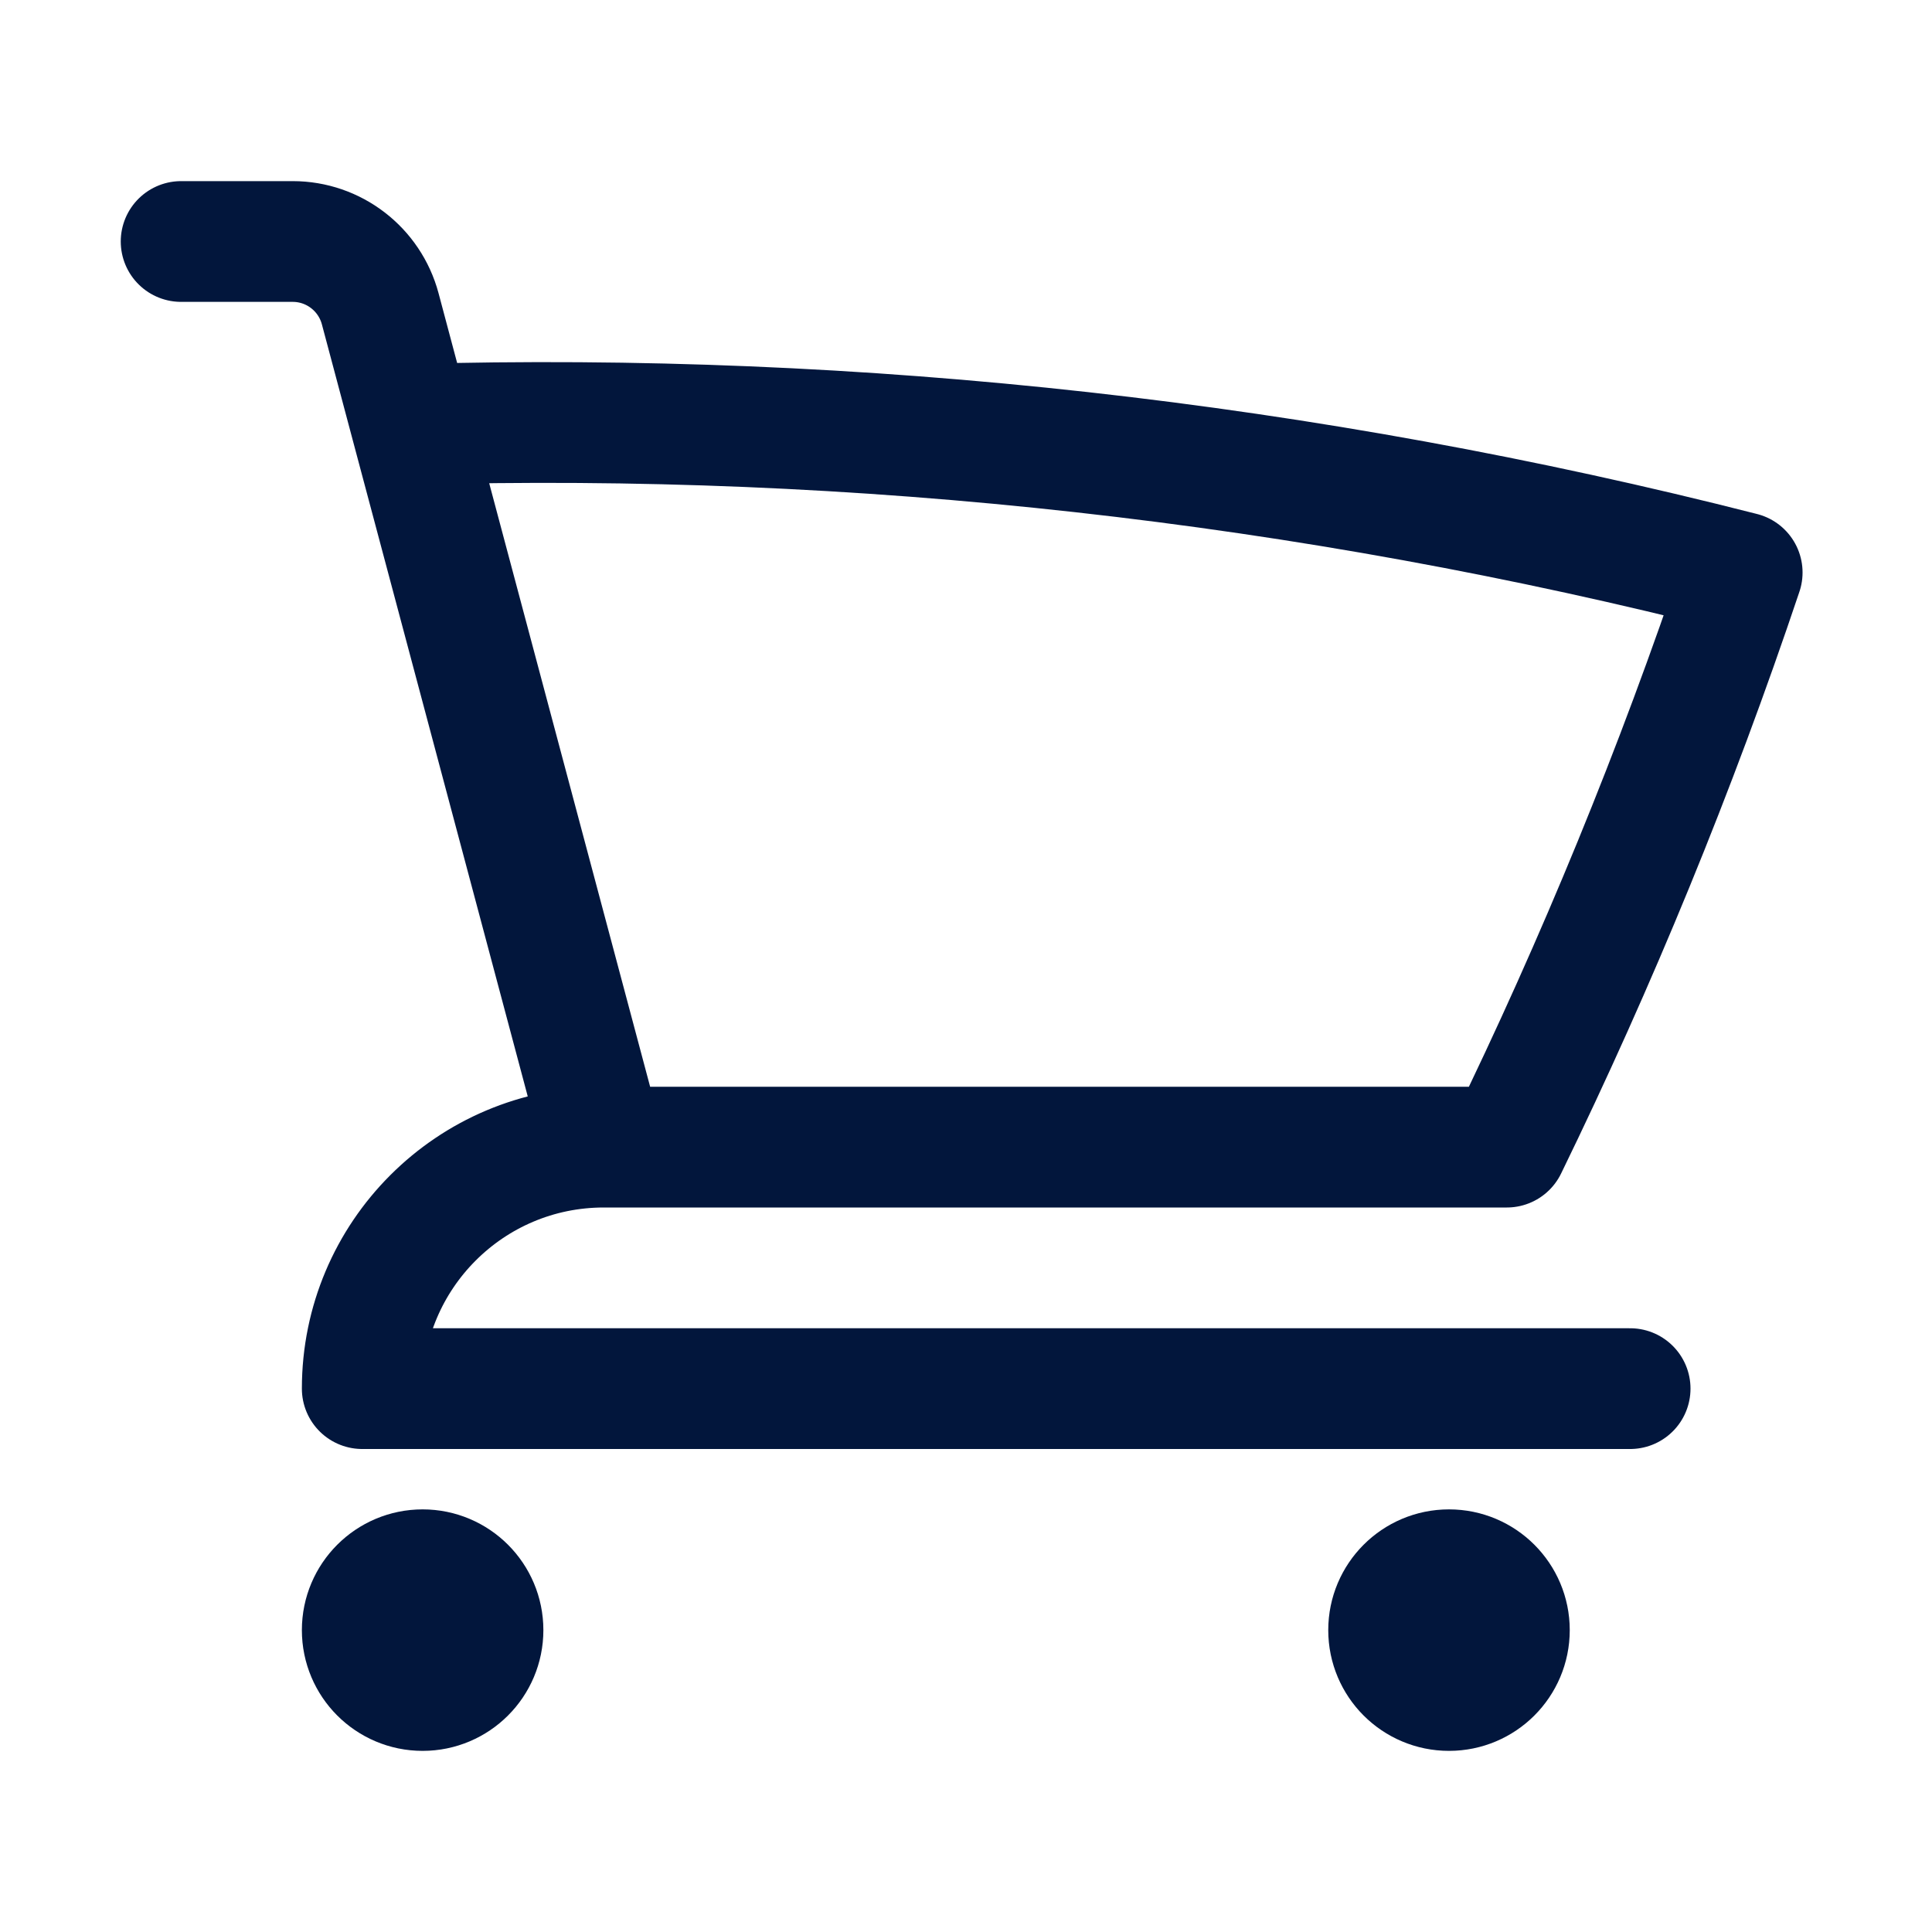
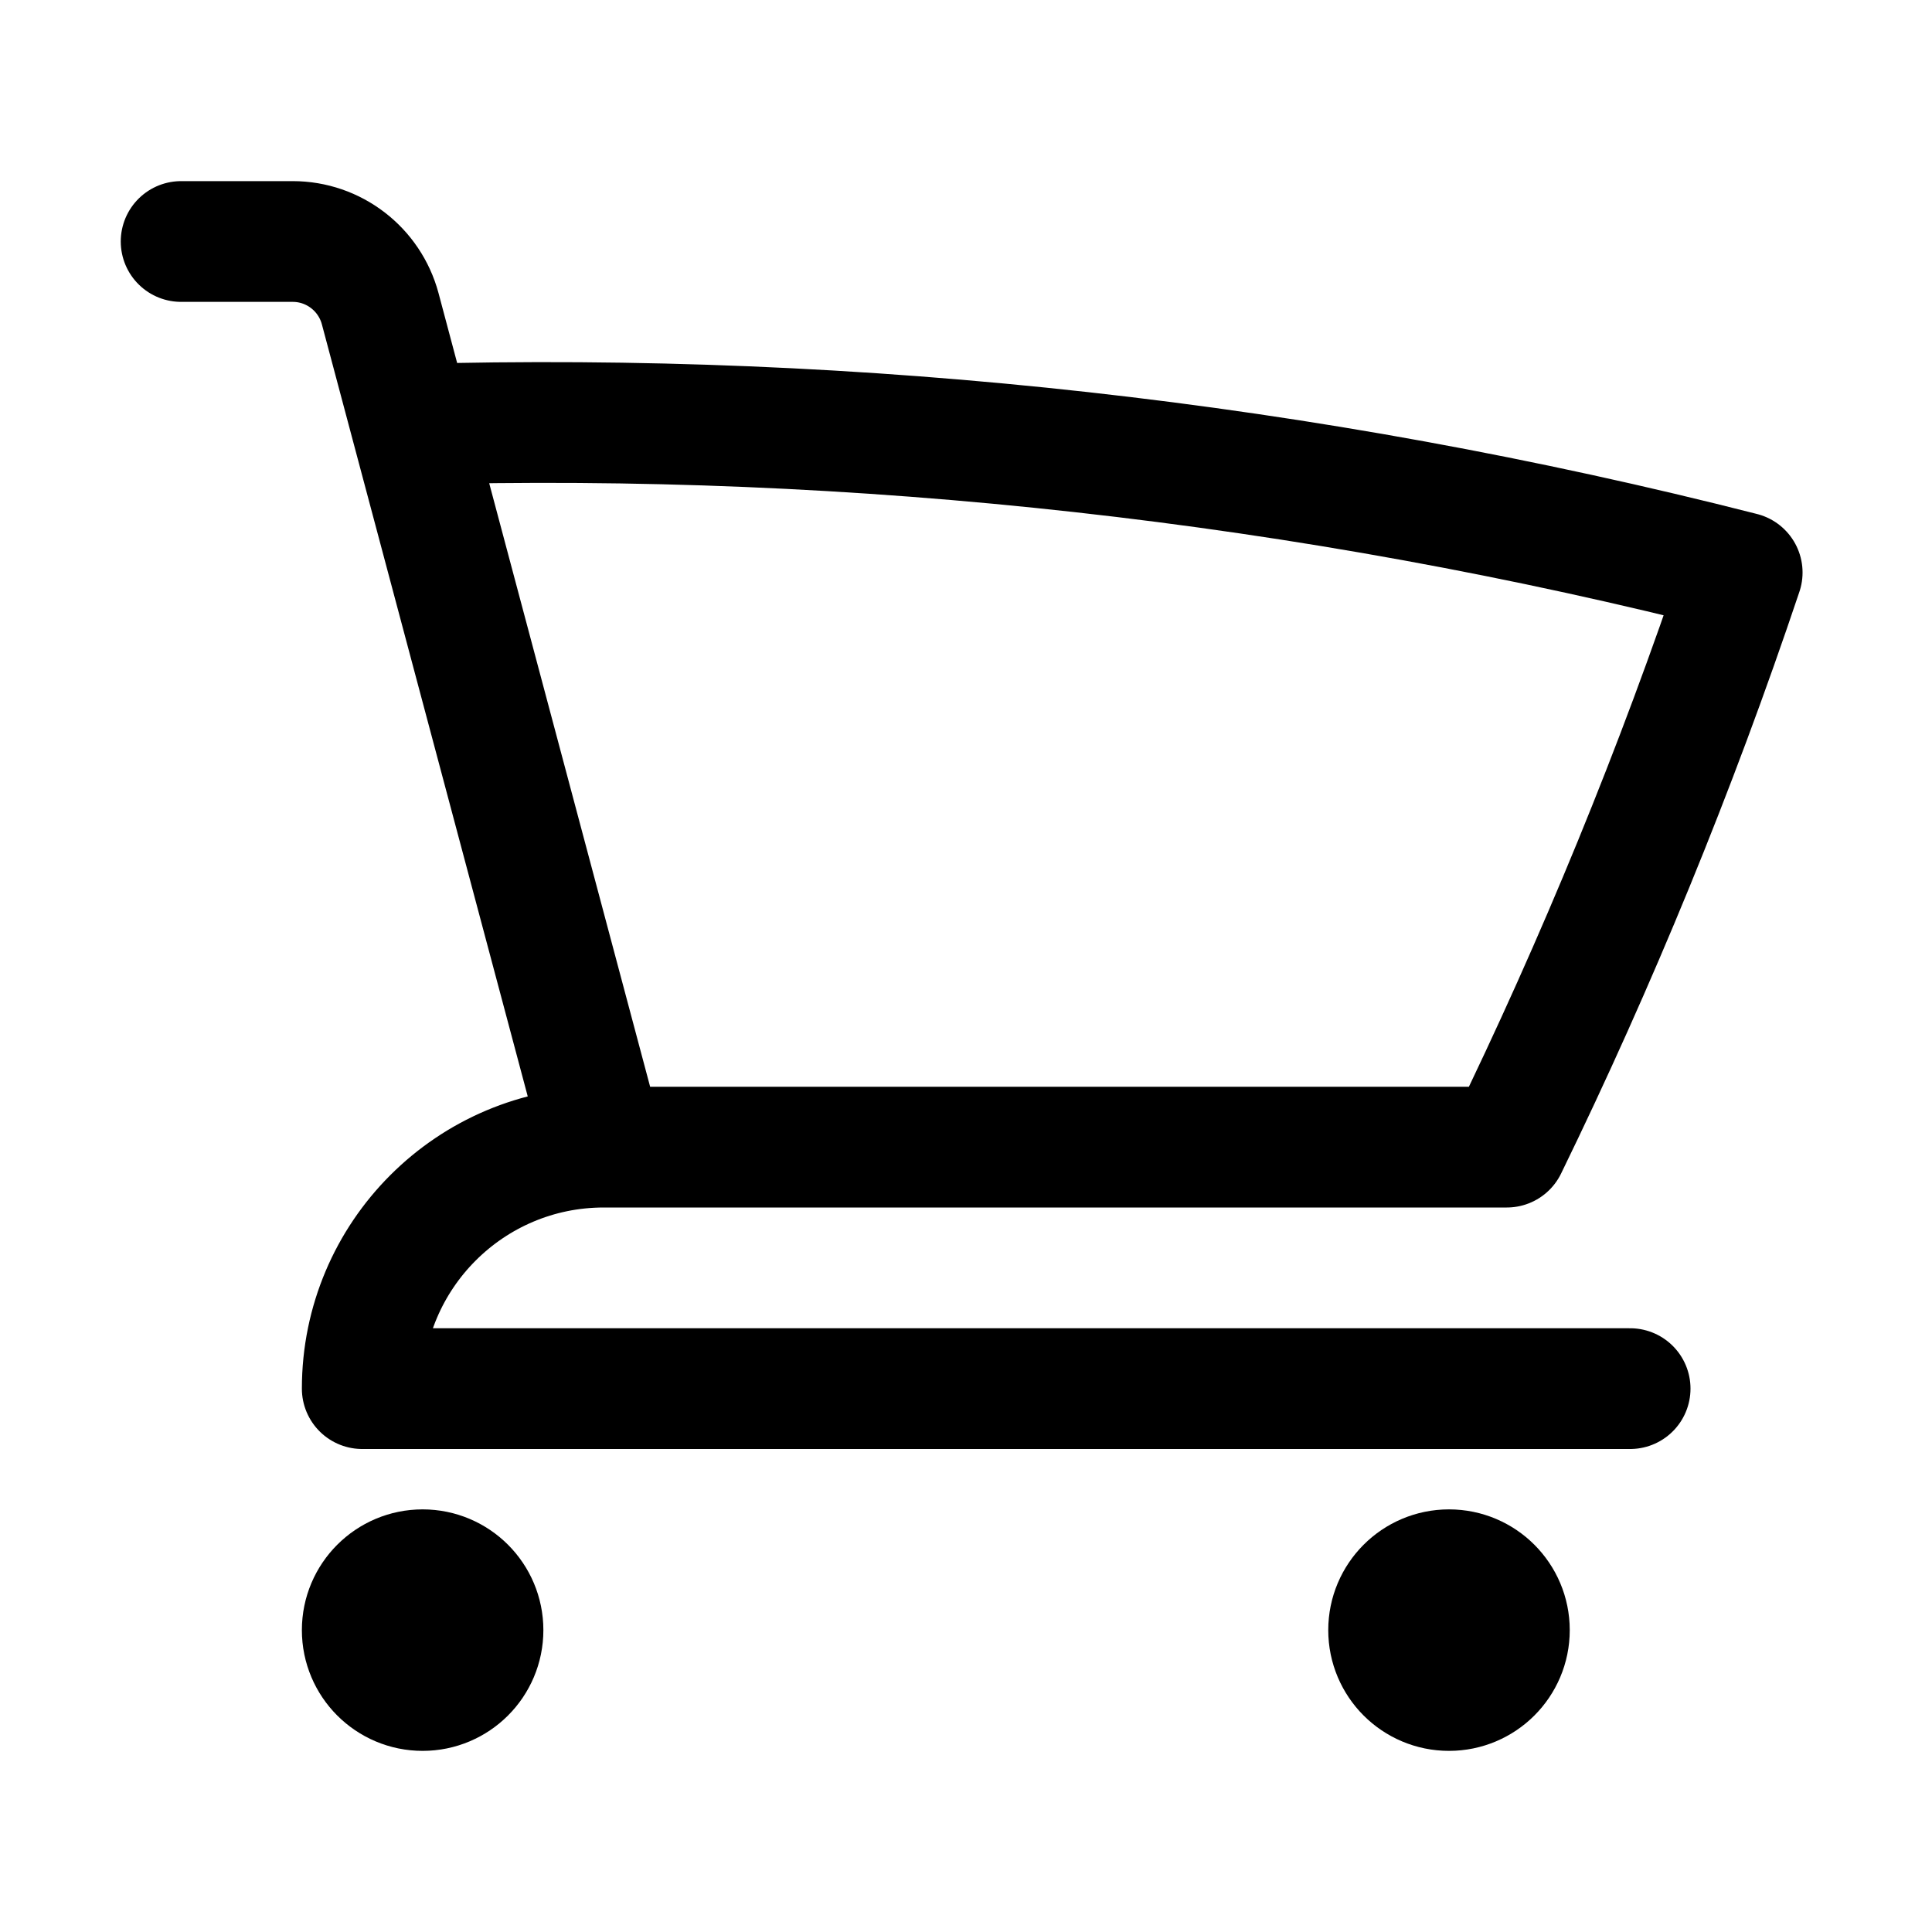
- <svg xmlns="http://www.w3.org/2000/svg" fill="none" viewBox="0 0 24 24" width="24" stroke-width="1.5" stroke="#02163C">
+ <svg xmlns="http://www.w3.org/2000/svg" fill="none" viewBox="0 0 24 24" width="24" height="24" stroke-width="1.5" stroke="currentColor">
  <path stroke-linecap="round" stroke-linejoin="round" d="M2.25 3h1.386c.51 0 .955.343 1.087.835l.383 1.437M7.5 14.25a3 3 0 0 0-3 3h15.75m-12.75-3h11.218c1.121-2.3 2.1-4.684 2.924-7.138a60.114 60.114 0 0 0-16.536-1.84M7.5 14.25 5.106 5.272M6 20.25a.75.75 0 1 1-1.5 0 .75.75 0 0 1 1.5 0Zm12.75 0a.75.75 0 1 1-1.5 0 .75.75 0 0 1 1.5 0Z" />
</svg>
